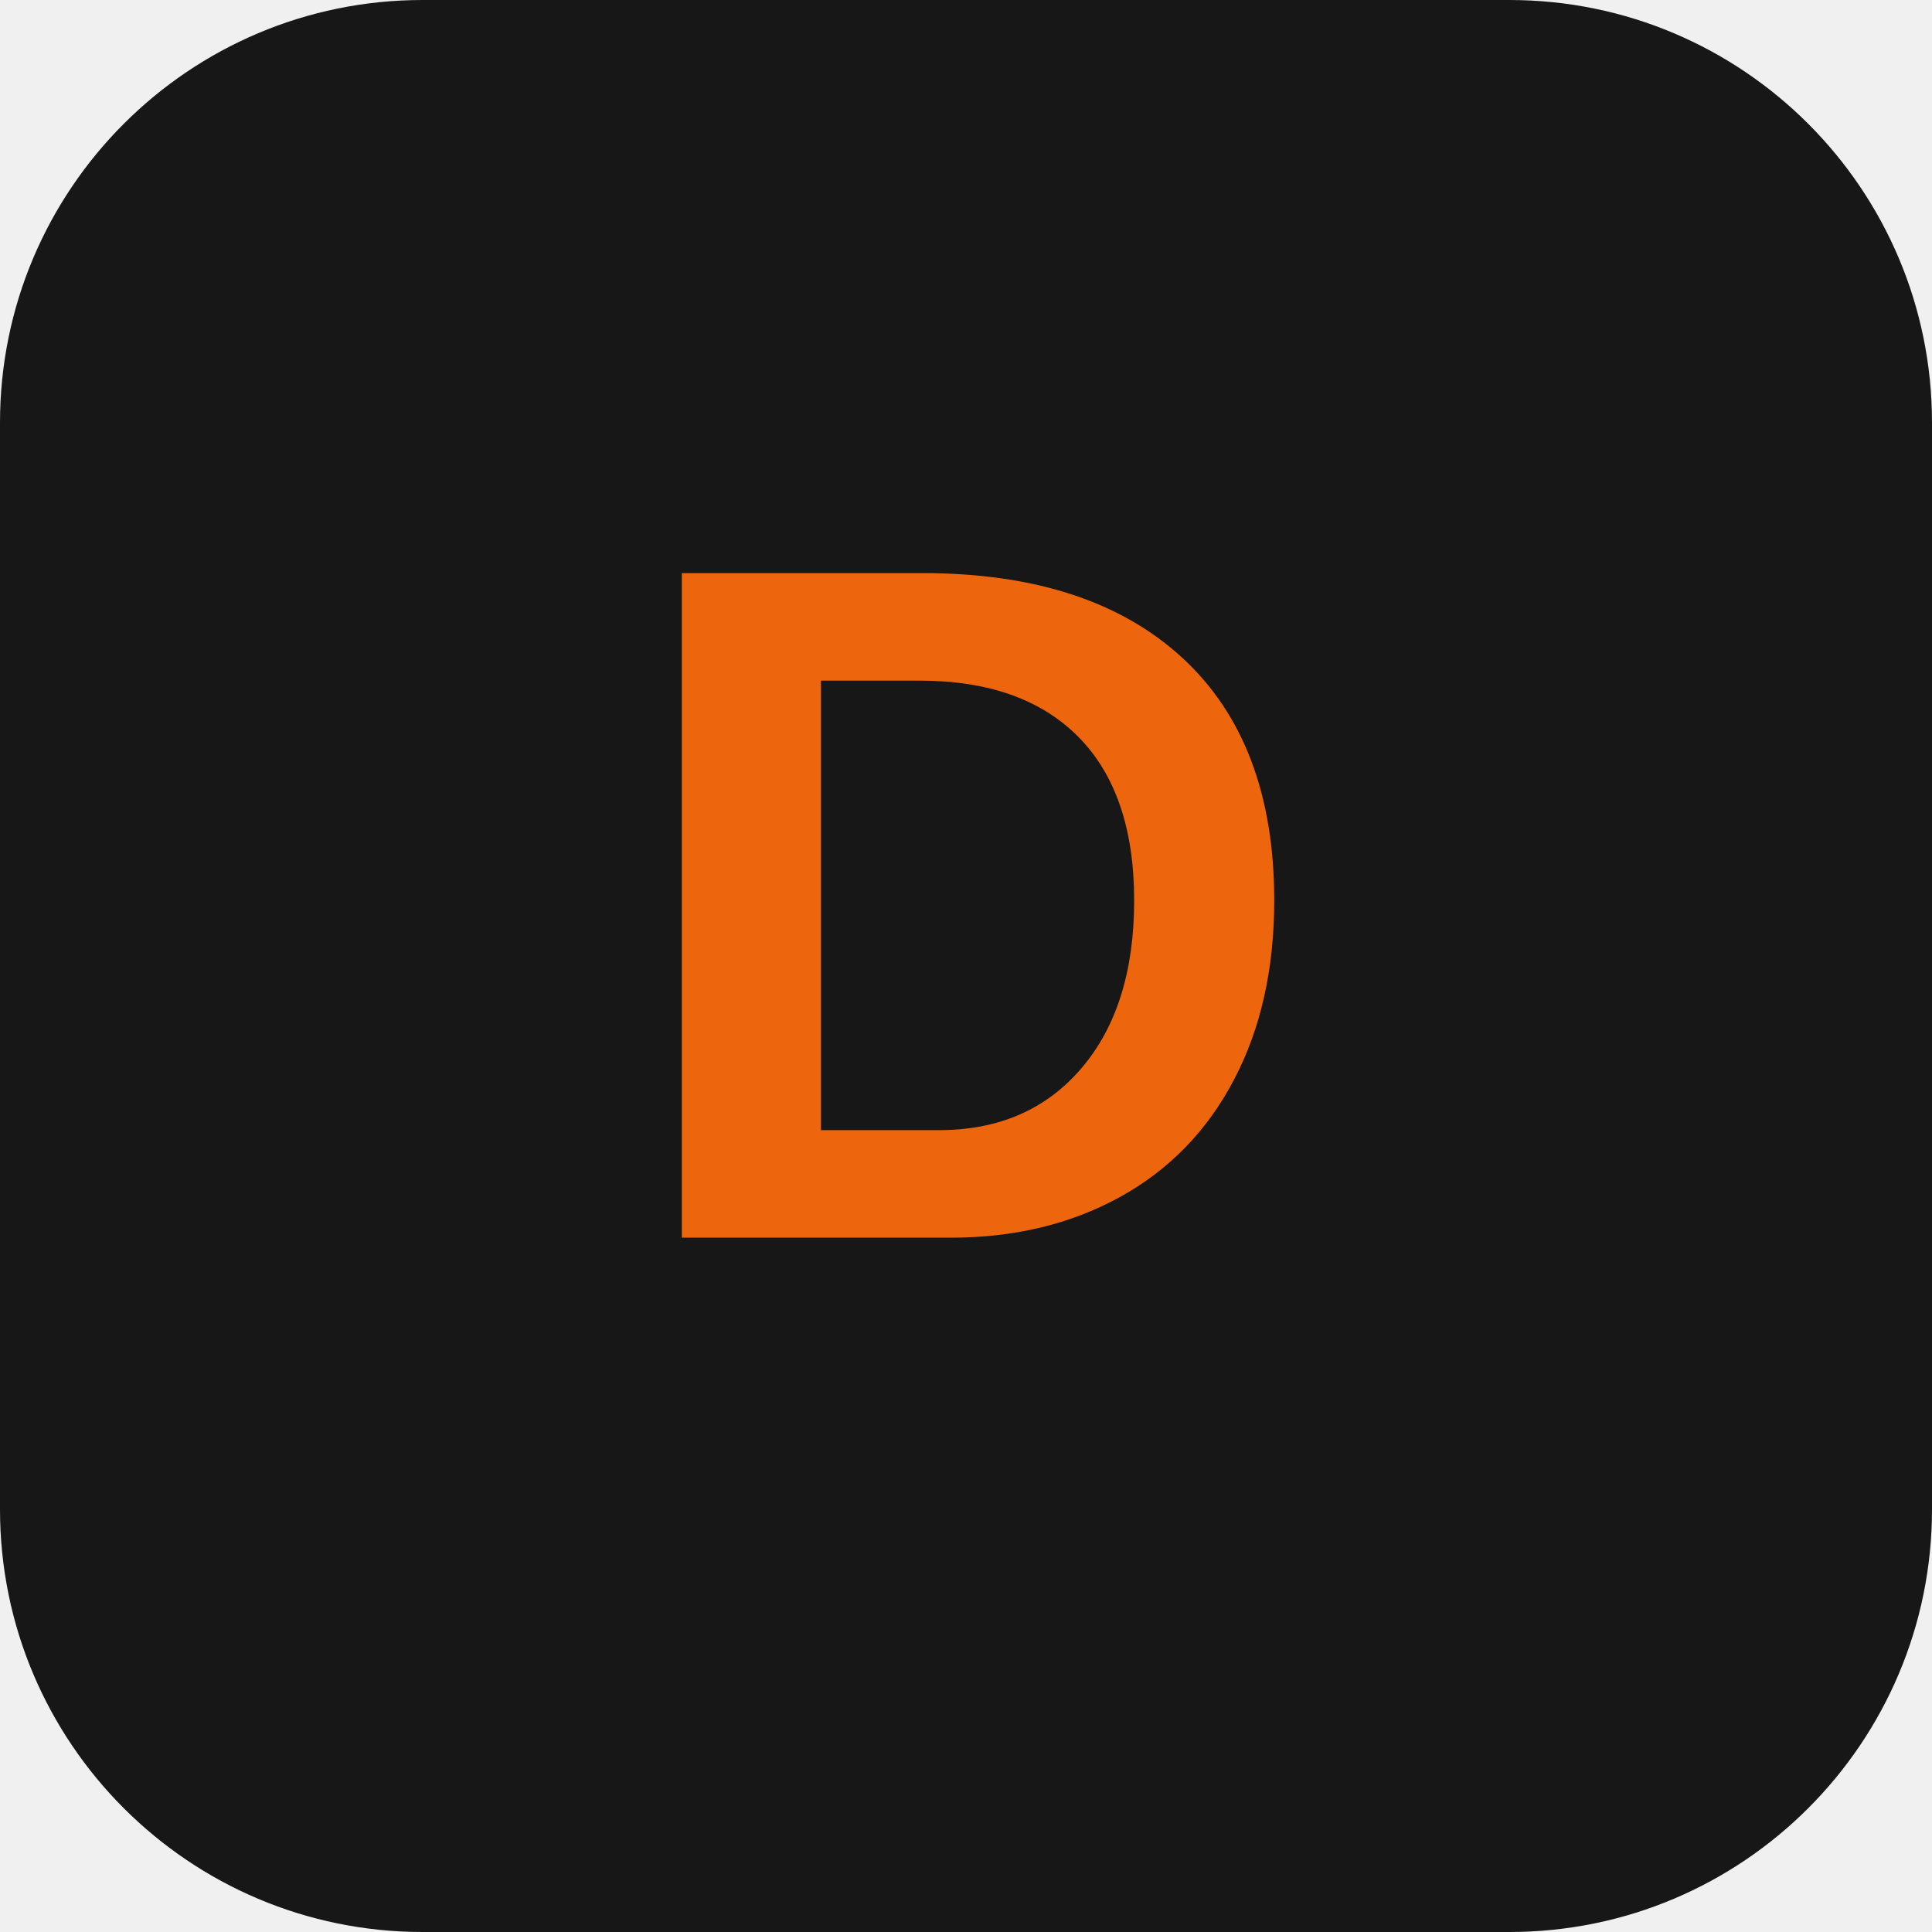
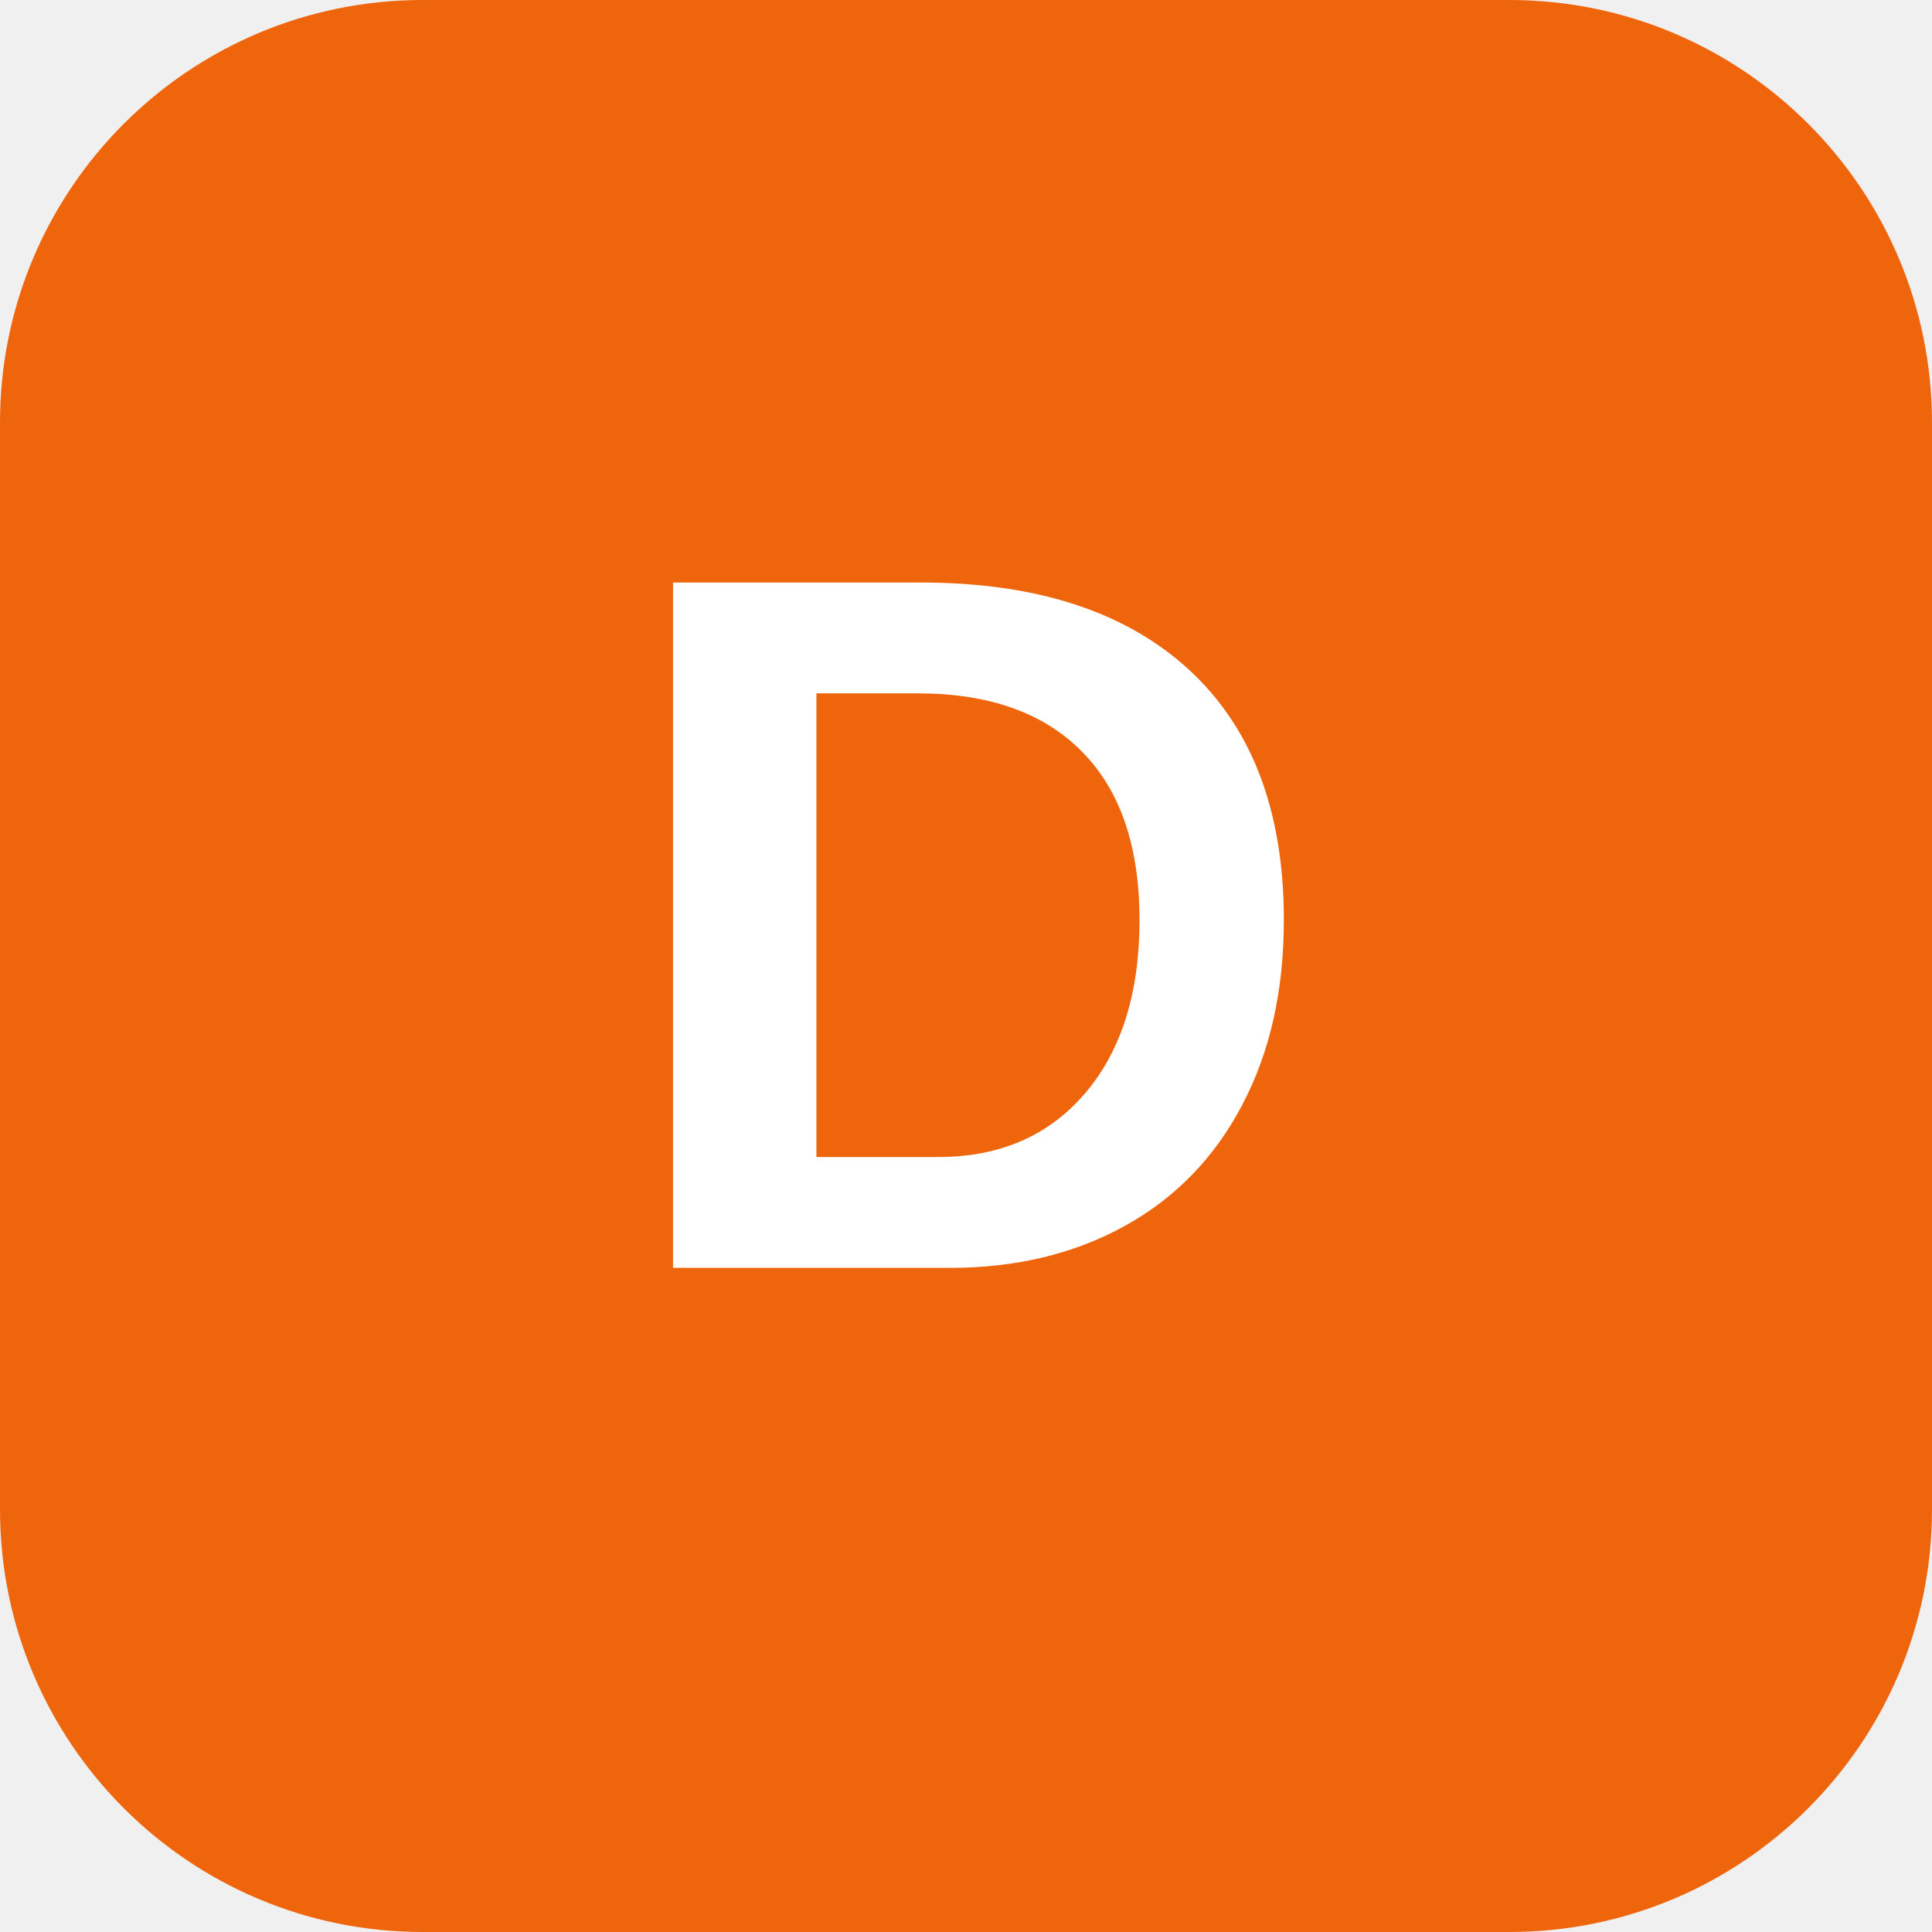
<svg xmlns="http://www.w3.org/2000/svg" viewBox="0 0 128 128">
-   <rect width="128" height="128" rx="28" fill="#171717" />
-   <text x="64" y="82" text-anchor="middle" font-family="Arial,Helvetica,sans-serif" font-size="64" font-weight="900" fill="#ed650c">D</text>
+   <rect width="128" height="128" rx="28" fill="#ef650c" />
+   <text x="64" y="84" text-anchor="middle" font-family="Arial,Helvetica,sans-serif" font-size="66" font-weight="900" fill="#fff">D</text>
</svg>
